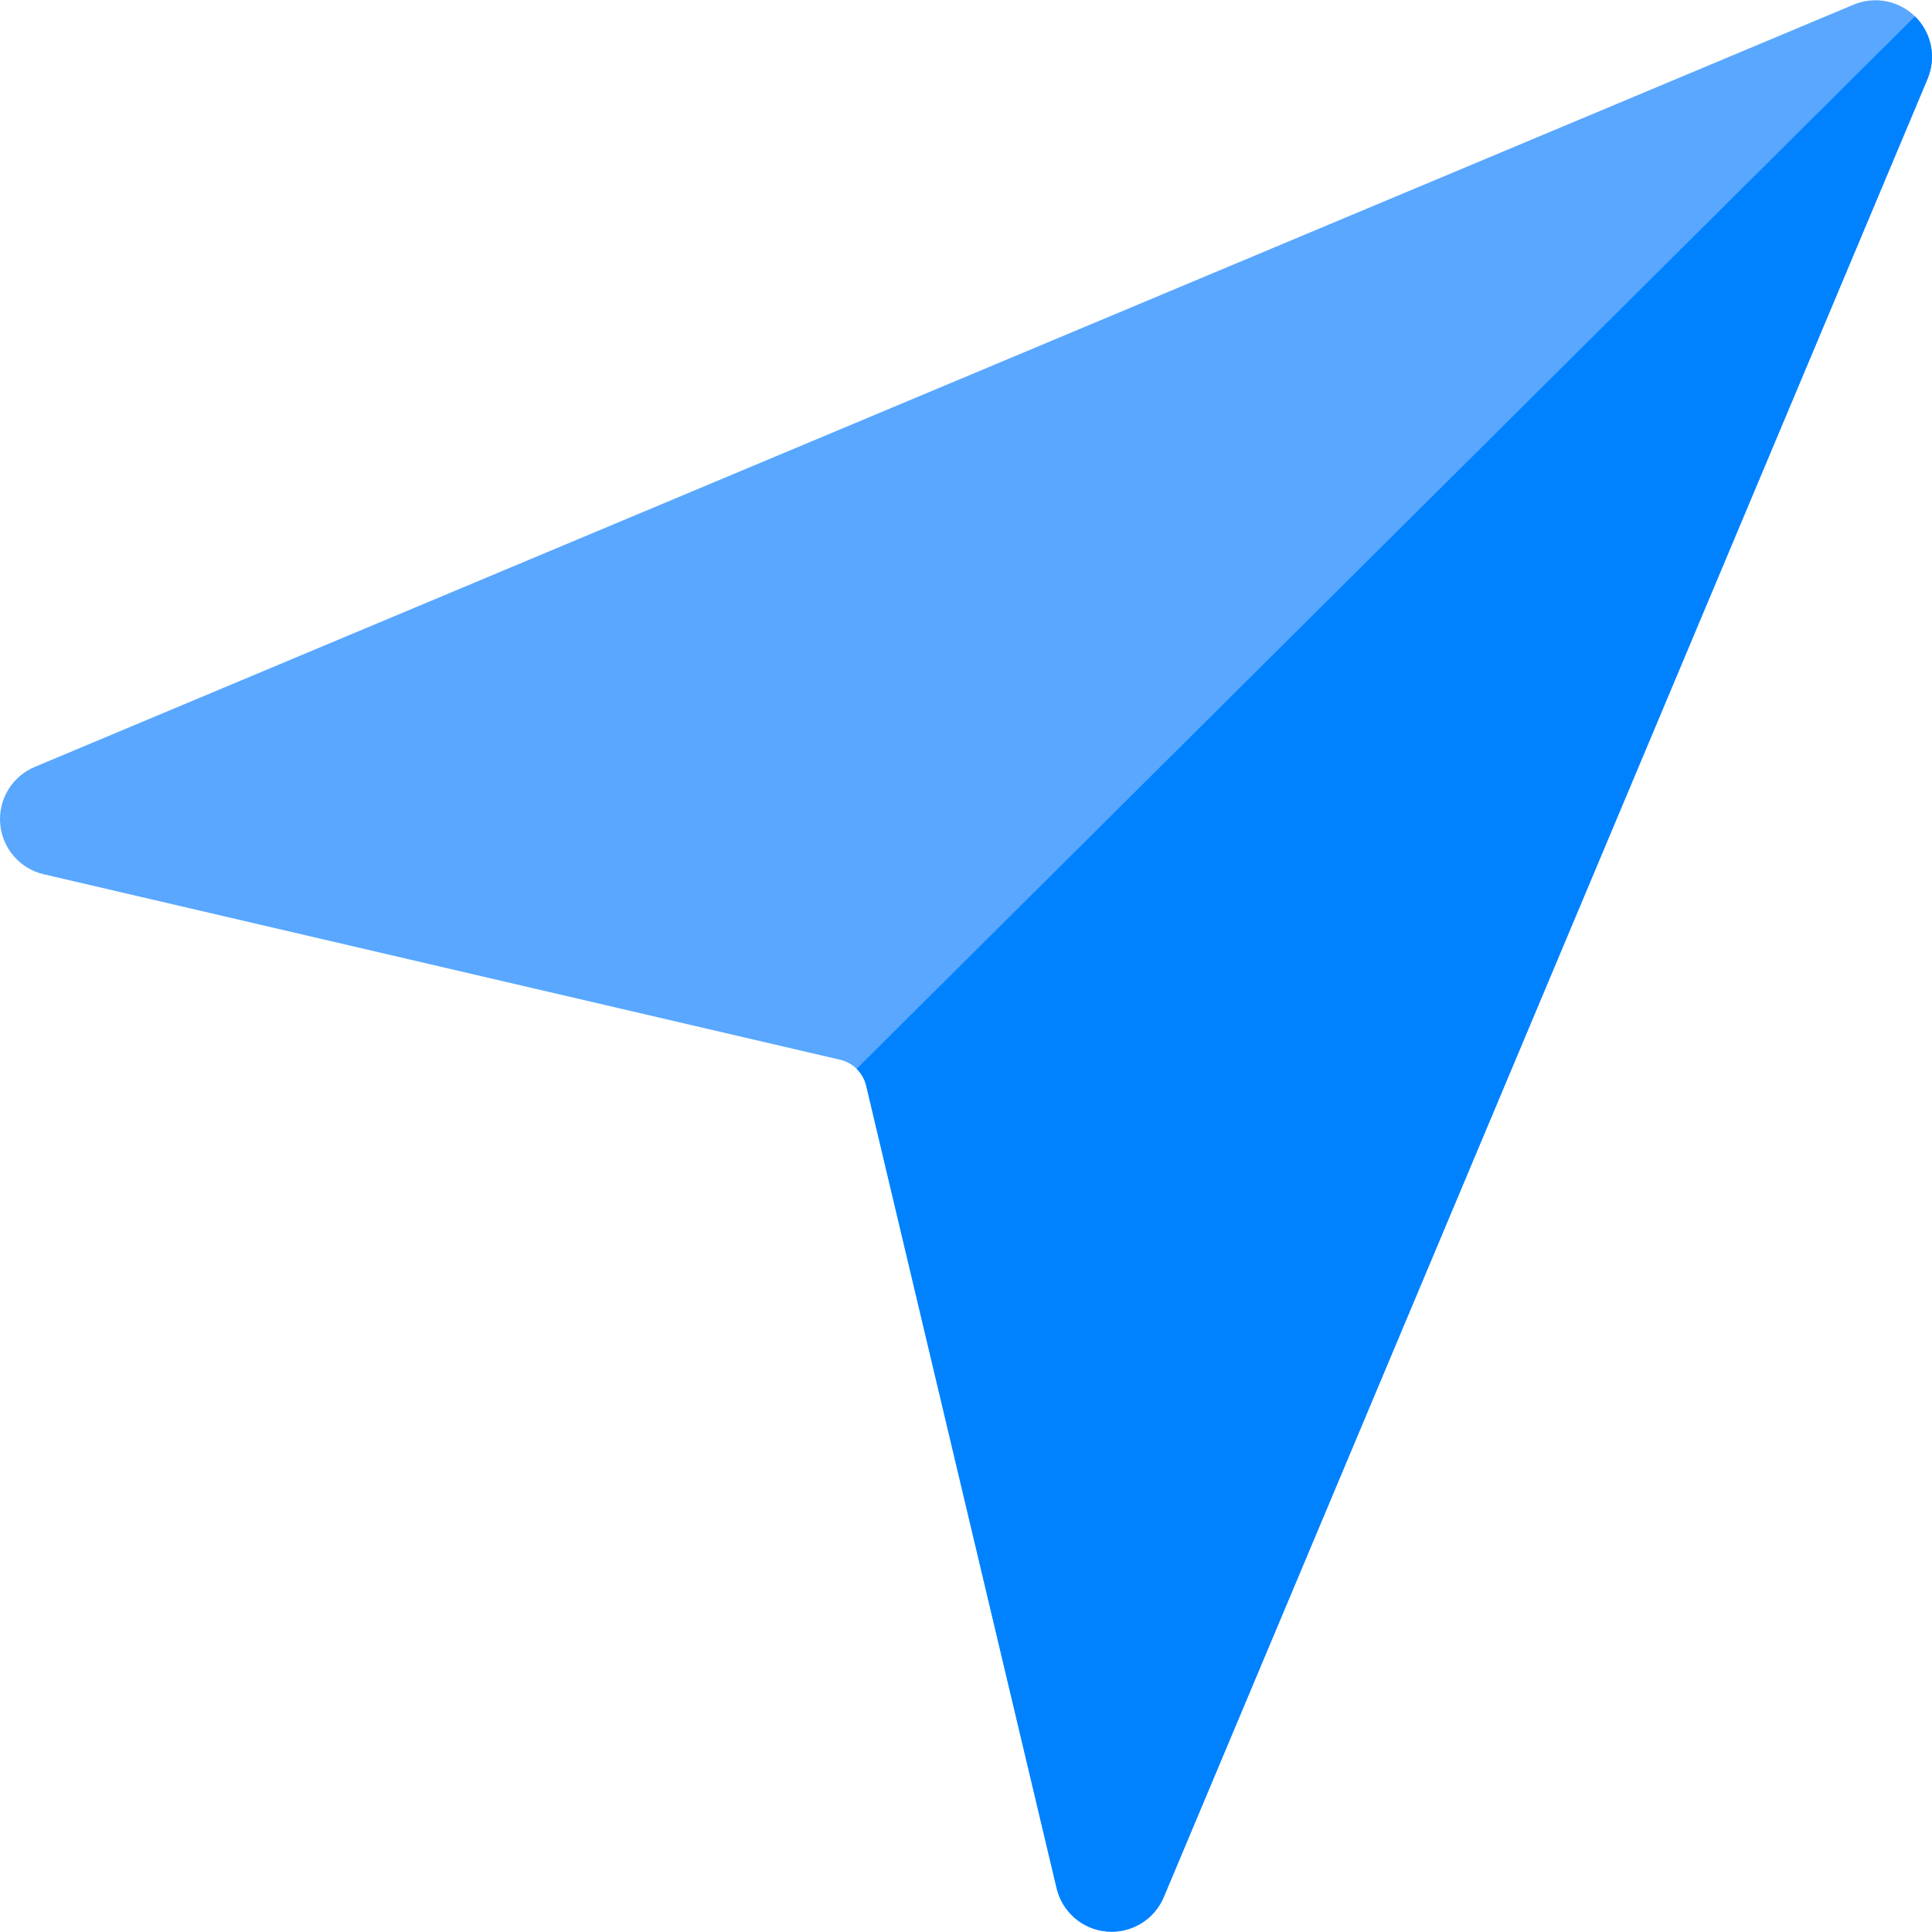
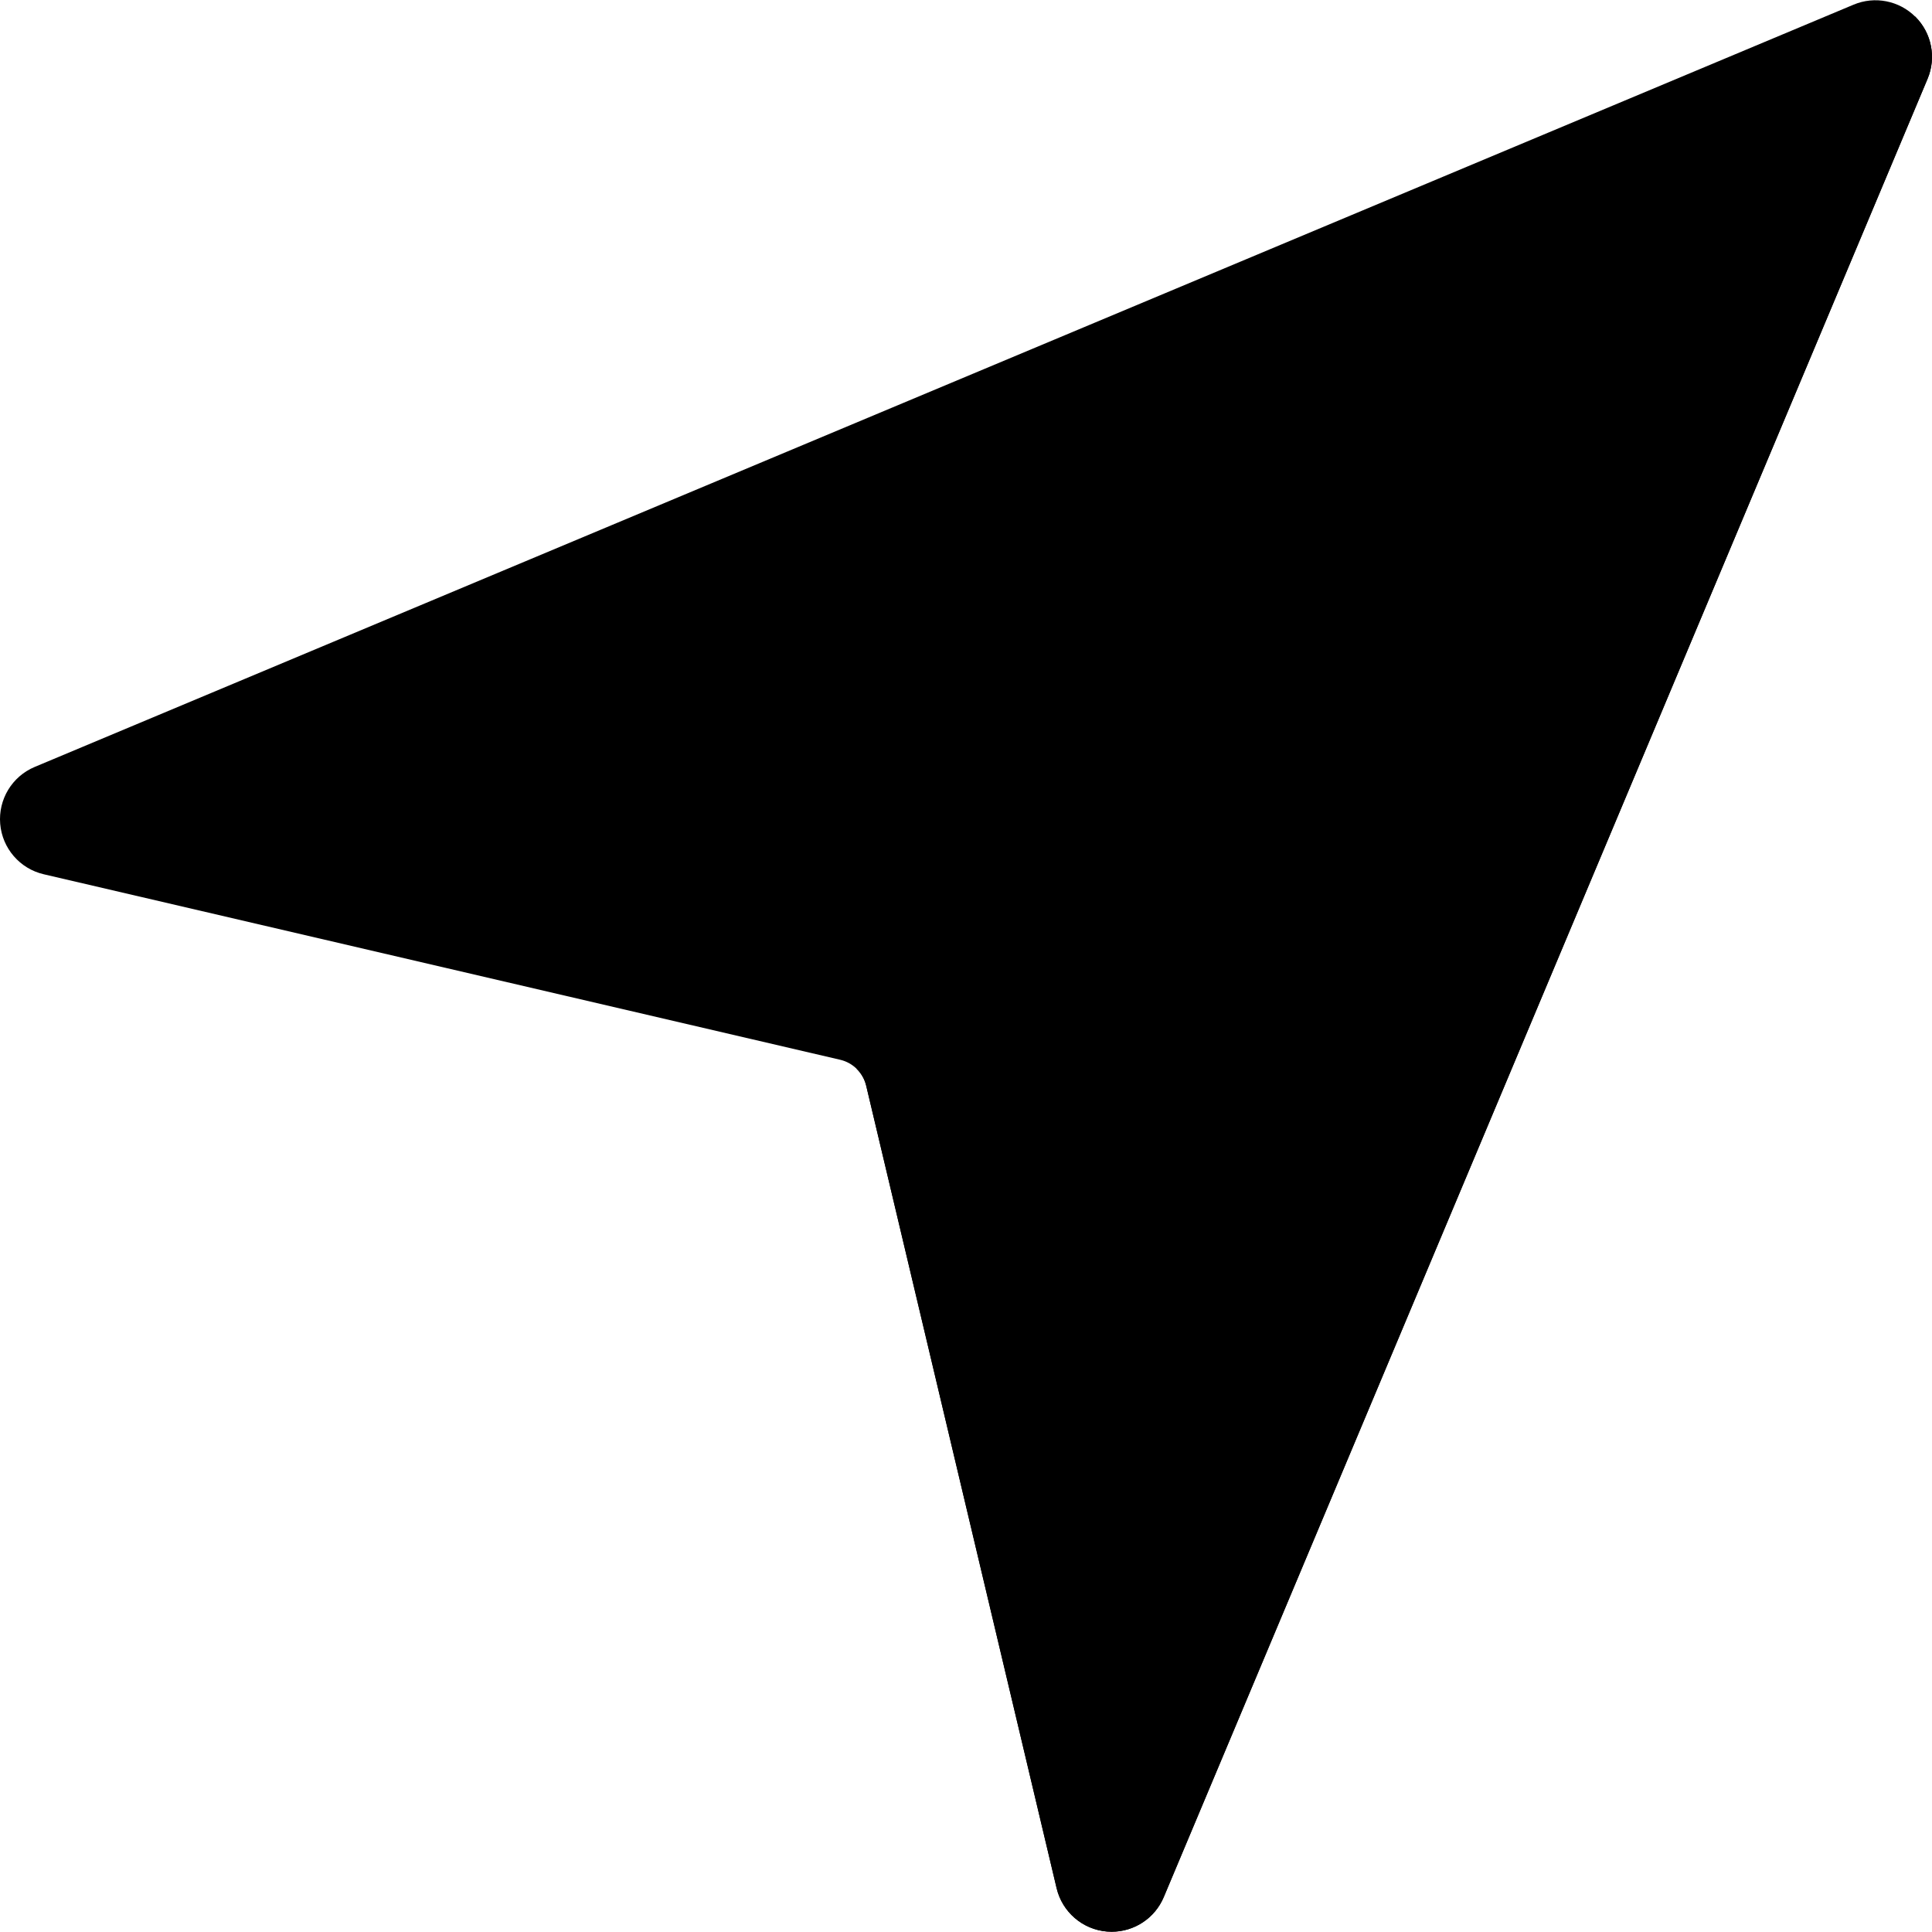
<svg xmlns="http://www.w3.org/2000/svg" id="Layer_1" enable-background="new 0 0 512 512" height="512" viewBox="0 0 512 512" width="512">
  <g>
-     <path d="m507.618 4.471c-4.301-4.311-10.781-5.59-16.393-3.237l-482.026 202.009c-5.997 2.513-9.691 8.61-9.146 15.094s5.205 11.877 11.537 13.352l211.058 49.157c3.417.796 6.09 3.459 6.901 6.875l50.467 212.675c1.498 6.314 6.885 10.949 13.348 11.483.415.034.828.051 1.239.051 5.989 0 11.458-3.588 13.809-9.187l202.416-481.859c2.359-5.616 1.091-12.102-3.21-16.413z" fill="#59a7ff" />
-     <path d="m507.618 4.471c-.044-.044-.091-.083-.135-.126l-280.469 278.902c1.227 1.201 2.123 2.738 2.535 4.474l50.467 212.675c1.498 6.314 6.885 10.949 13.348 11.483.415.034.828.051 1.239.051 5.989 0 11.458-3.588 13.809-9.187l202.416-481.859c2.359-5.616 1.091-12.102-3.21-16.413z" fill="#0082ff" />
+     <path d="m507.618 4.471c-4.301-4.311-10.781-5.59-16.393-3.237l-482.026 202.009c-5.997 2.513-9.691 8.61-9.146 15.094s5.205 11.877 11.537 13.352l211.058 49.157c3.417.796 6.09 3.459 6.901 6.875l50.467 212.675c1.498 6.314 6.885 10.949 13.348 11.483.415.034.828.051 1.239.051 5.989 0 11.458-3.588 13.809-9.187l202.416-481.859c2.359-5.616 1.091-12.102-3.21-16.413z" fill="#000000" />
+     <path d="m507.618 4.471c-.044-.044-.091-.083-.135-.126l-280.469 278.902c1.227 1.201 2.123 2.738 2.535 4.474l50.467 212.675c1.498 6.314 6.885 10.949 13.348 11.483.415.034.828.051 1.239.051 5.989 0 11.458-3.588 13.809-9.187l202.416-481.859c2.359-5.616 1.091-12.102-3.21-16.413z" fill="#000000" />
  </g>
</svg>
